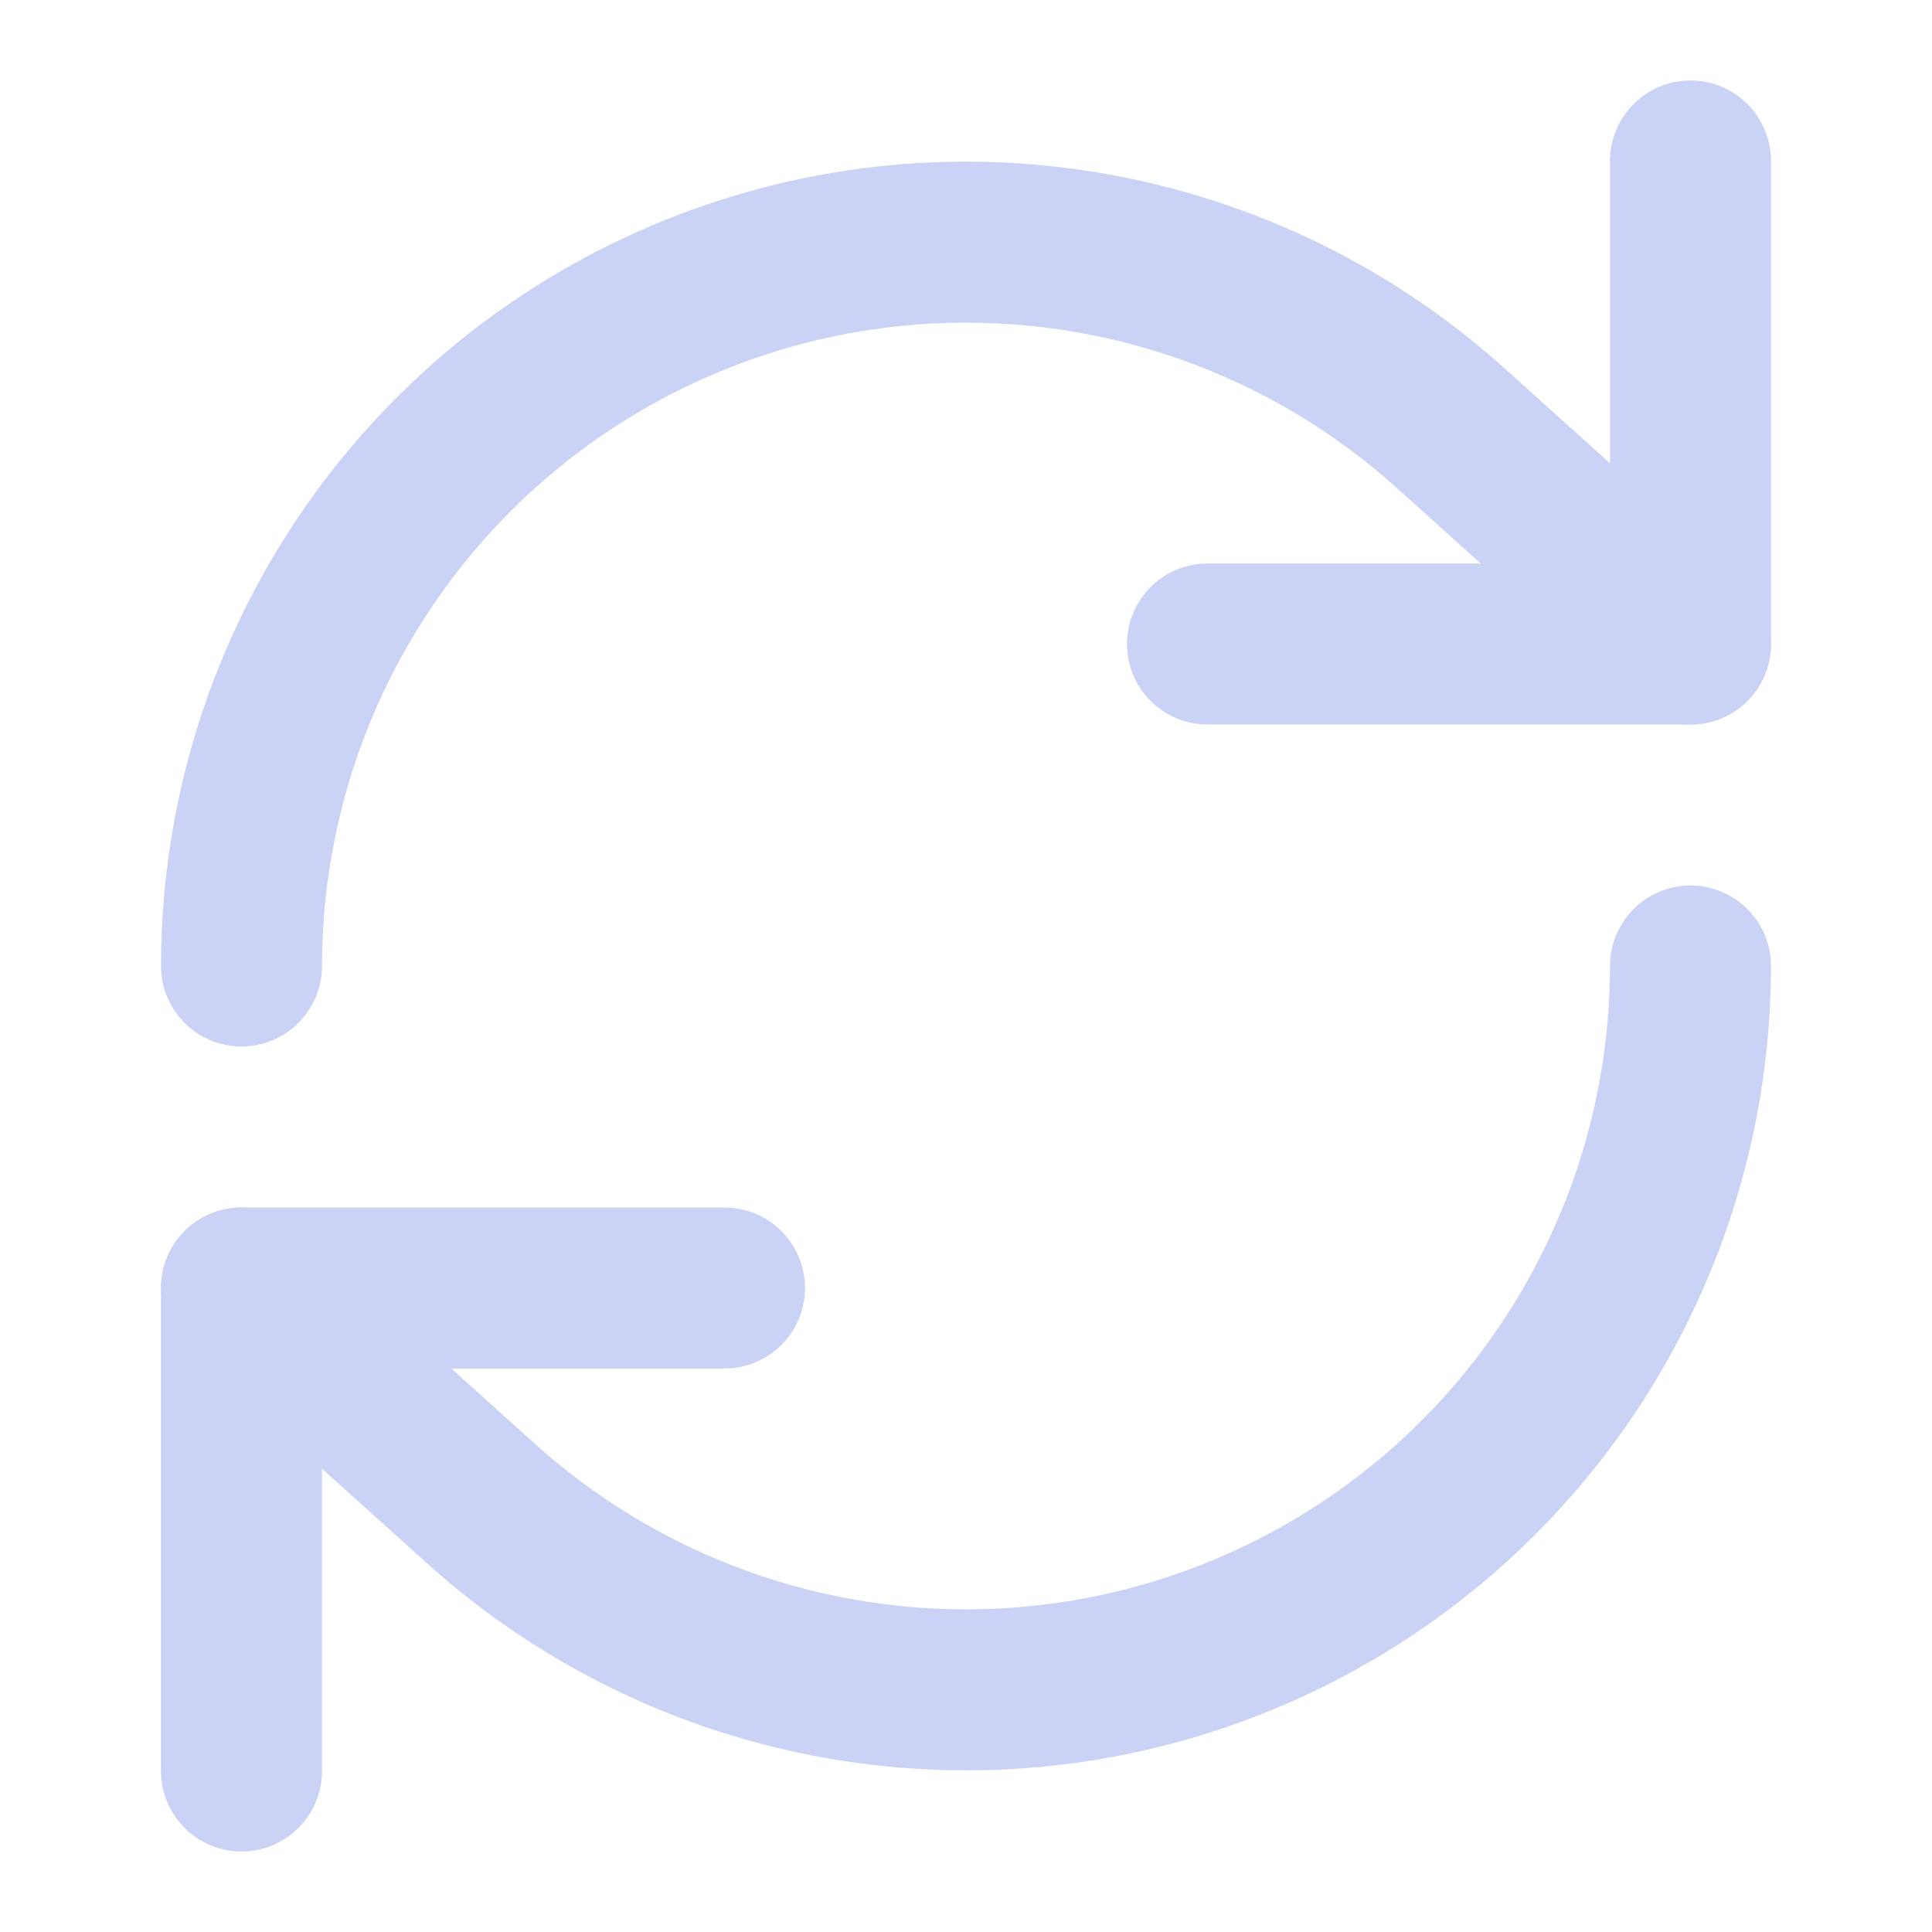
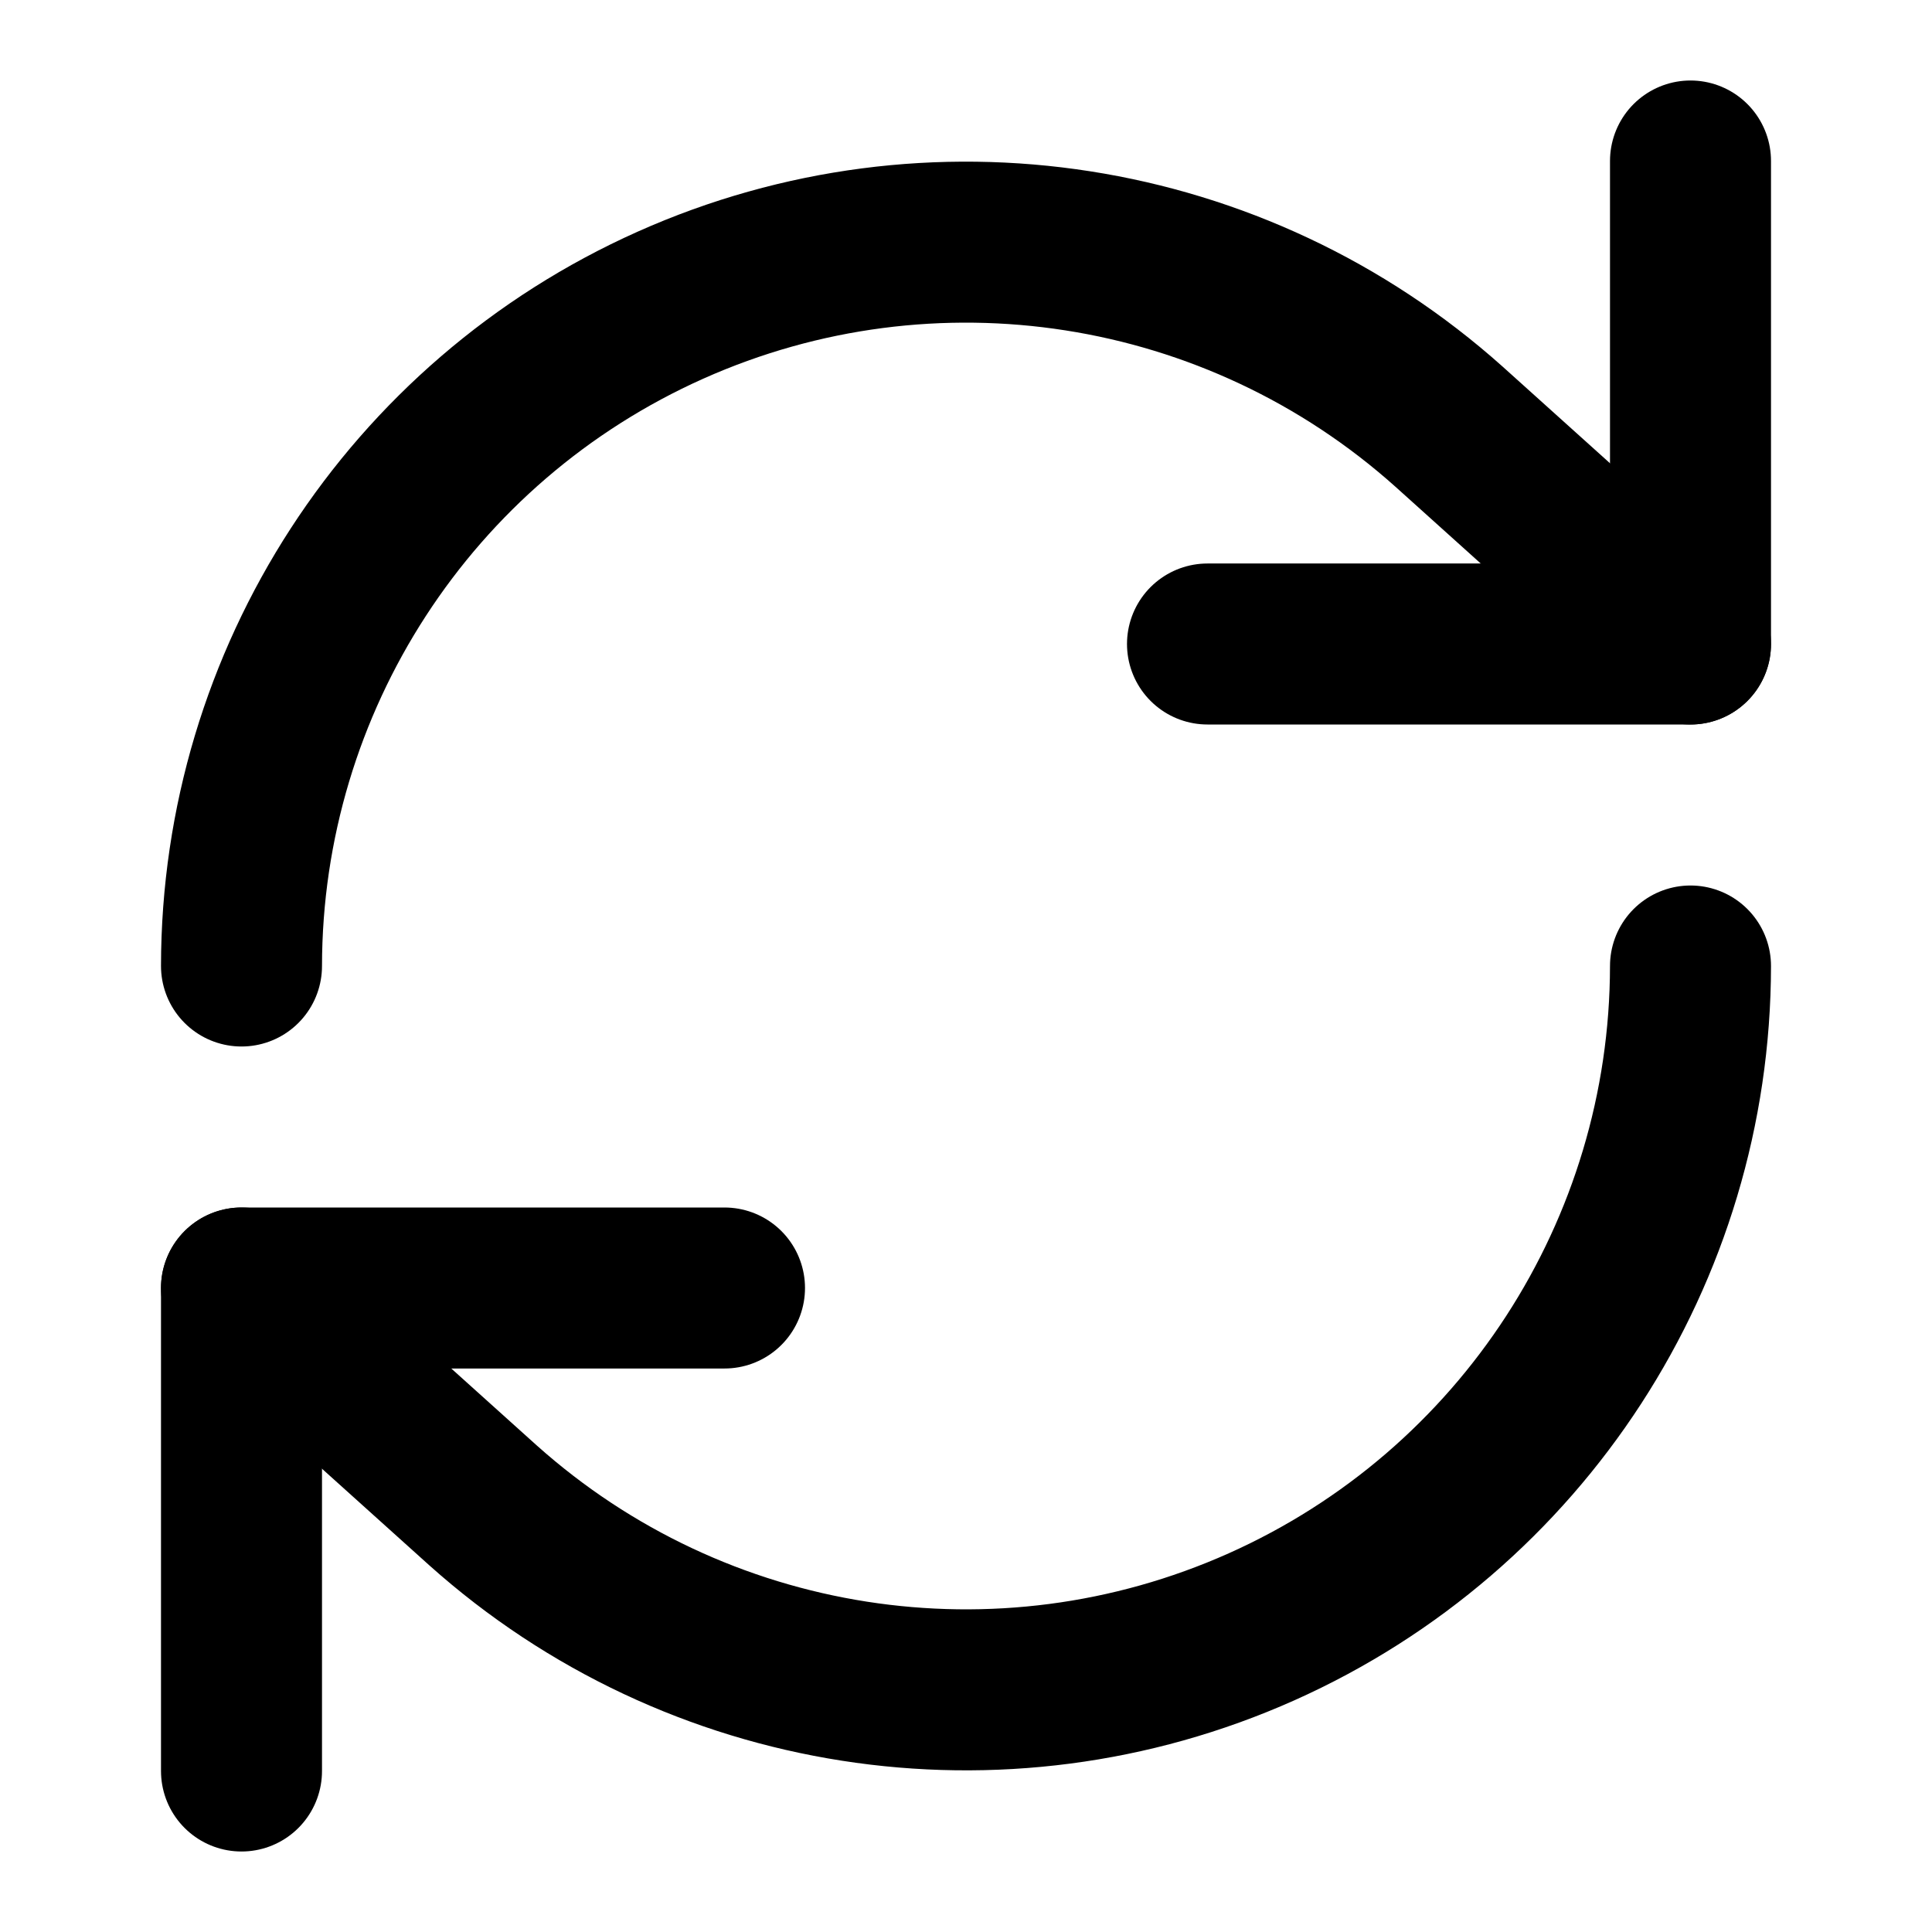
- <svg xmlns="http://www.w3.org/2000/svg" viewBox="0 0 24 24" fill="none" stroke="#cad3f5" stroke-width="2" stroke-linecap="round" stroke-linejoin="round">
+ <svg xmlns="http://www.w3.org/2000/svg" viewBox="0 0 24 24" fill="none" stroke="currentColor" stroke-width="2" stroke-linecap="round" stroke-linejoin="round">
  <path d="M21 2v6h-6" />
  <path d="M3 12a9 9 0 0 1 15-6.7L21 8" />
  <path d="M3 22v-6h6" />
  <path d="M21 12a9 9 0 0 1-15 6.7L3 16" />
</svg>
